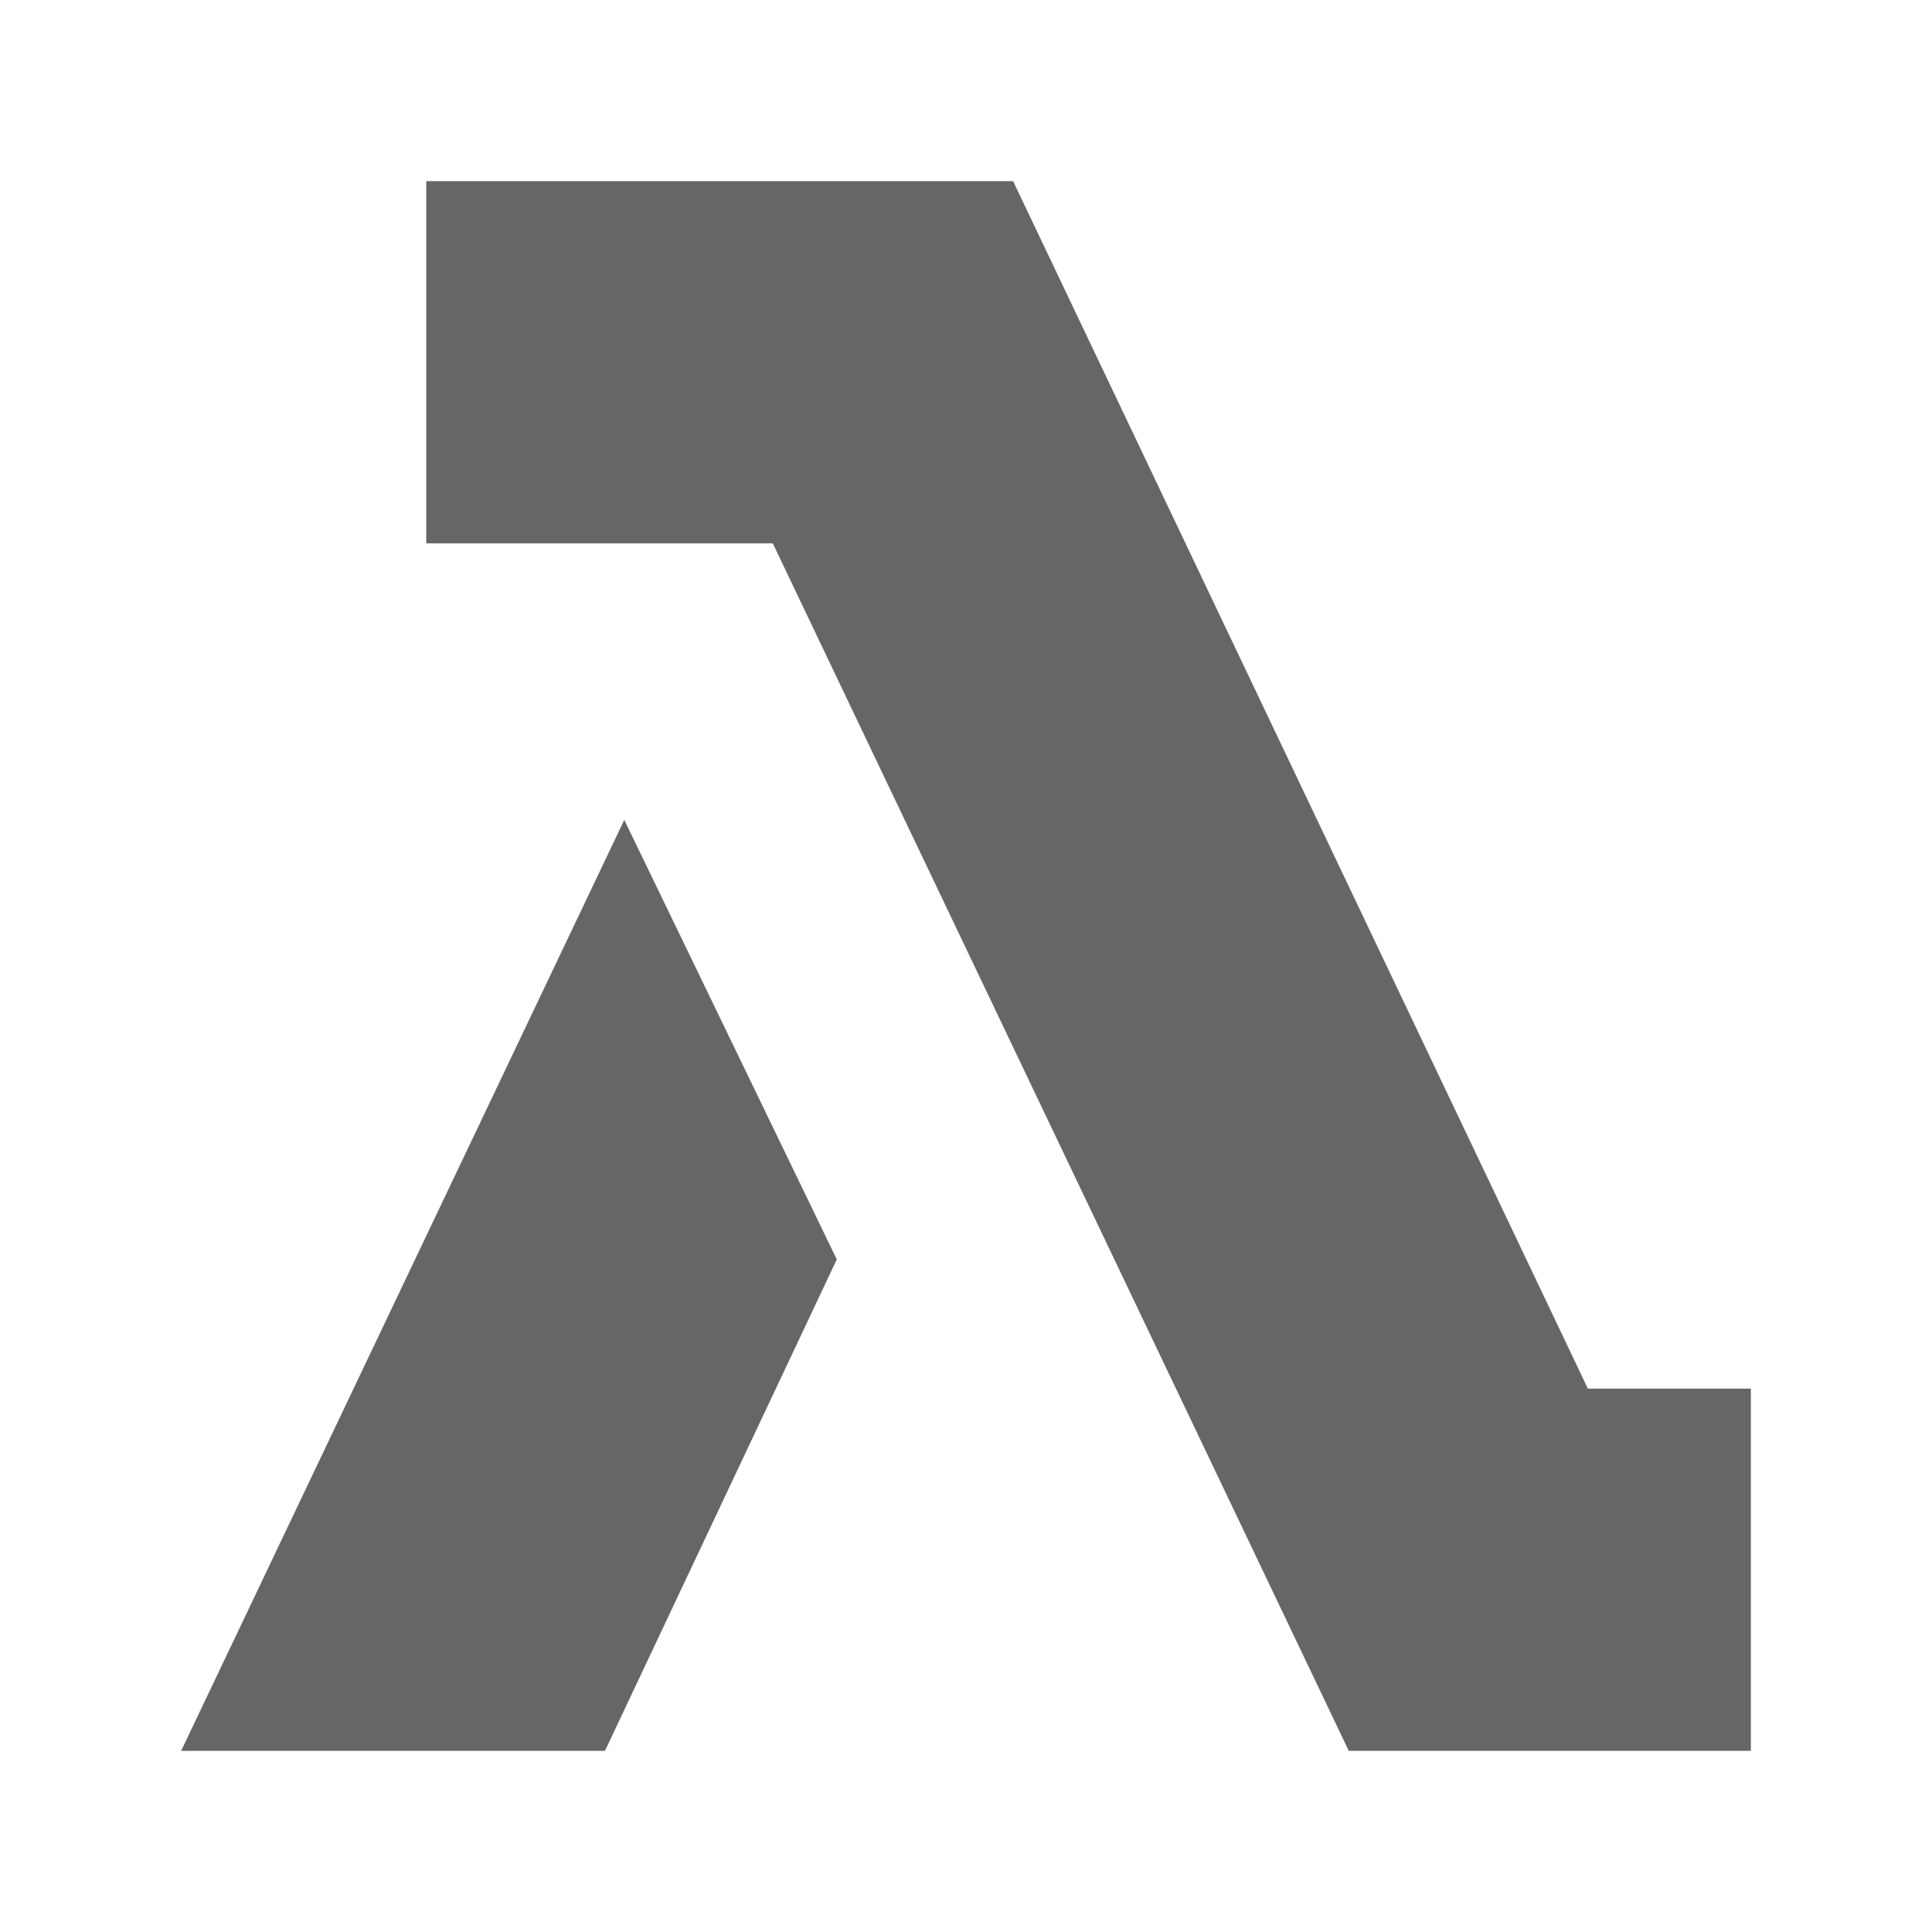
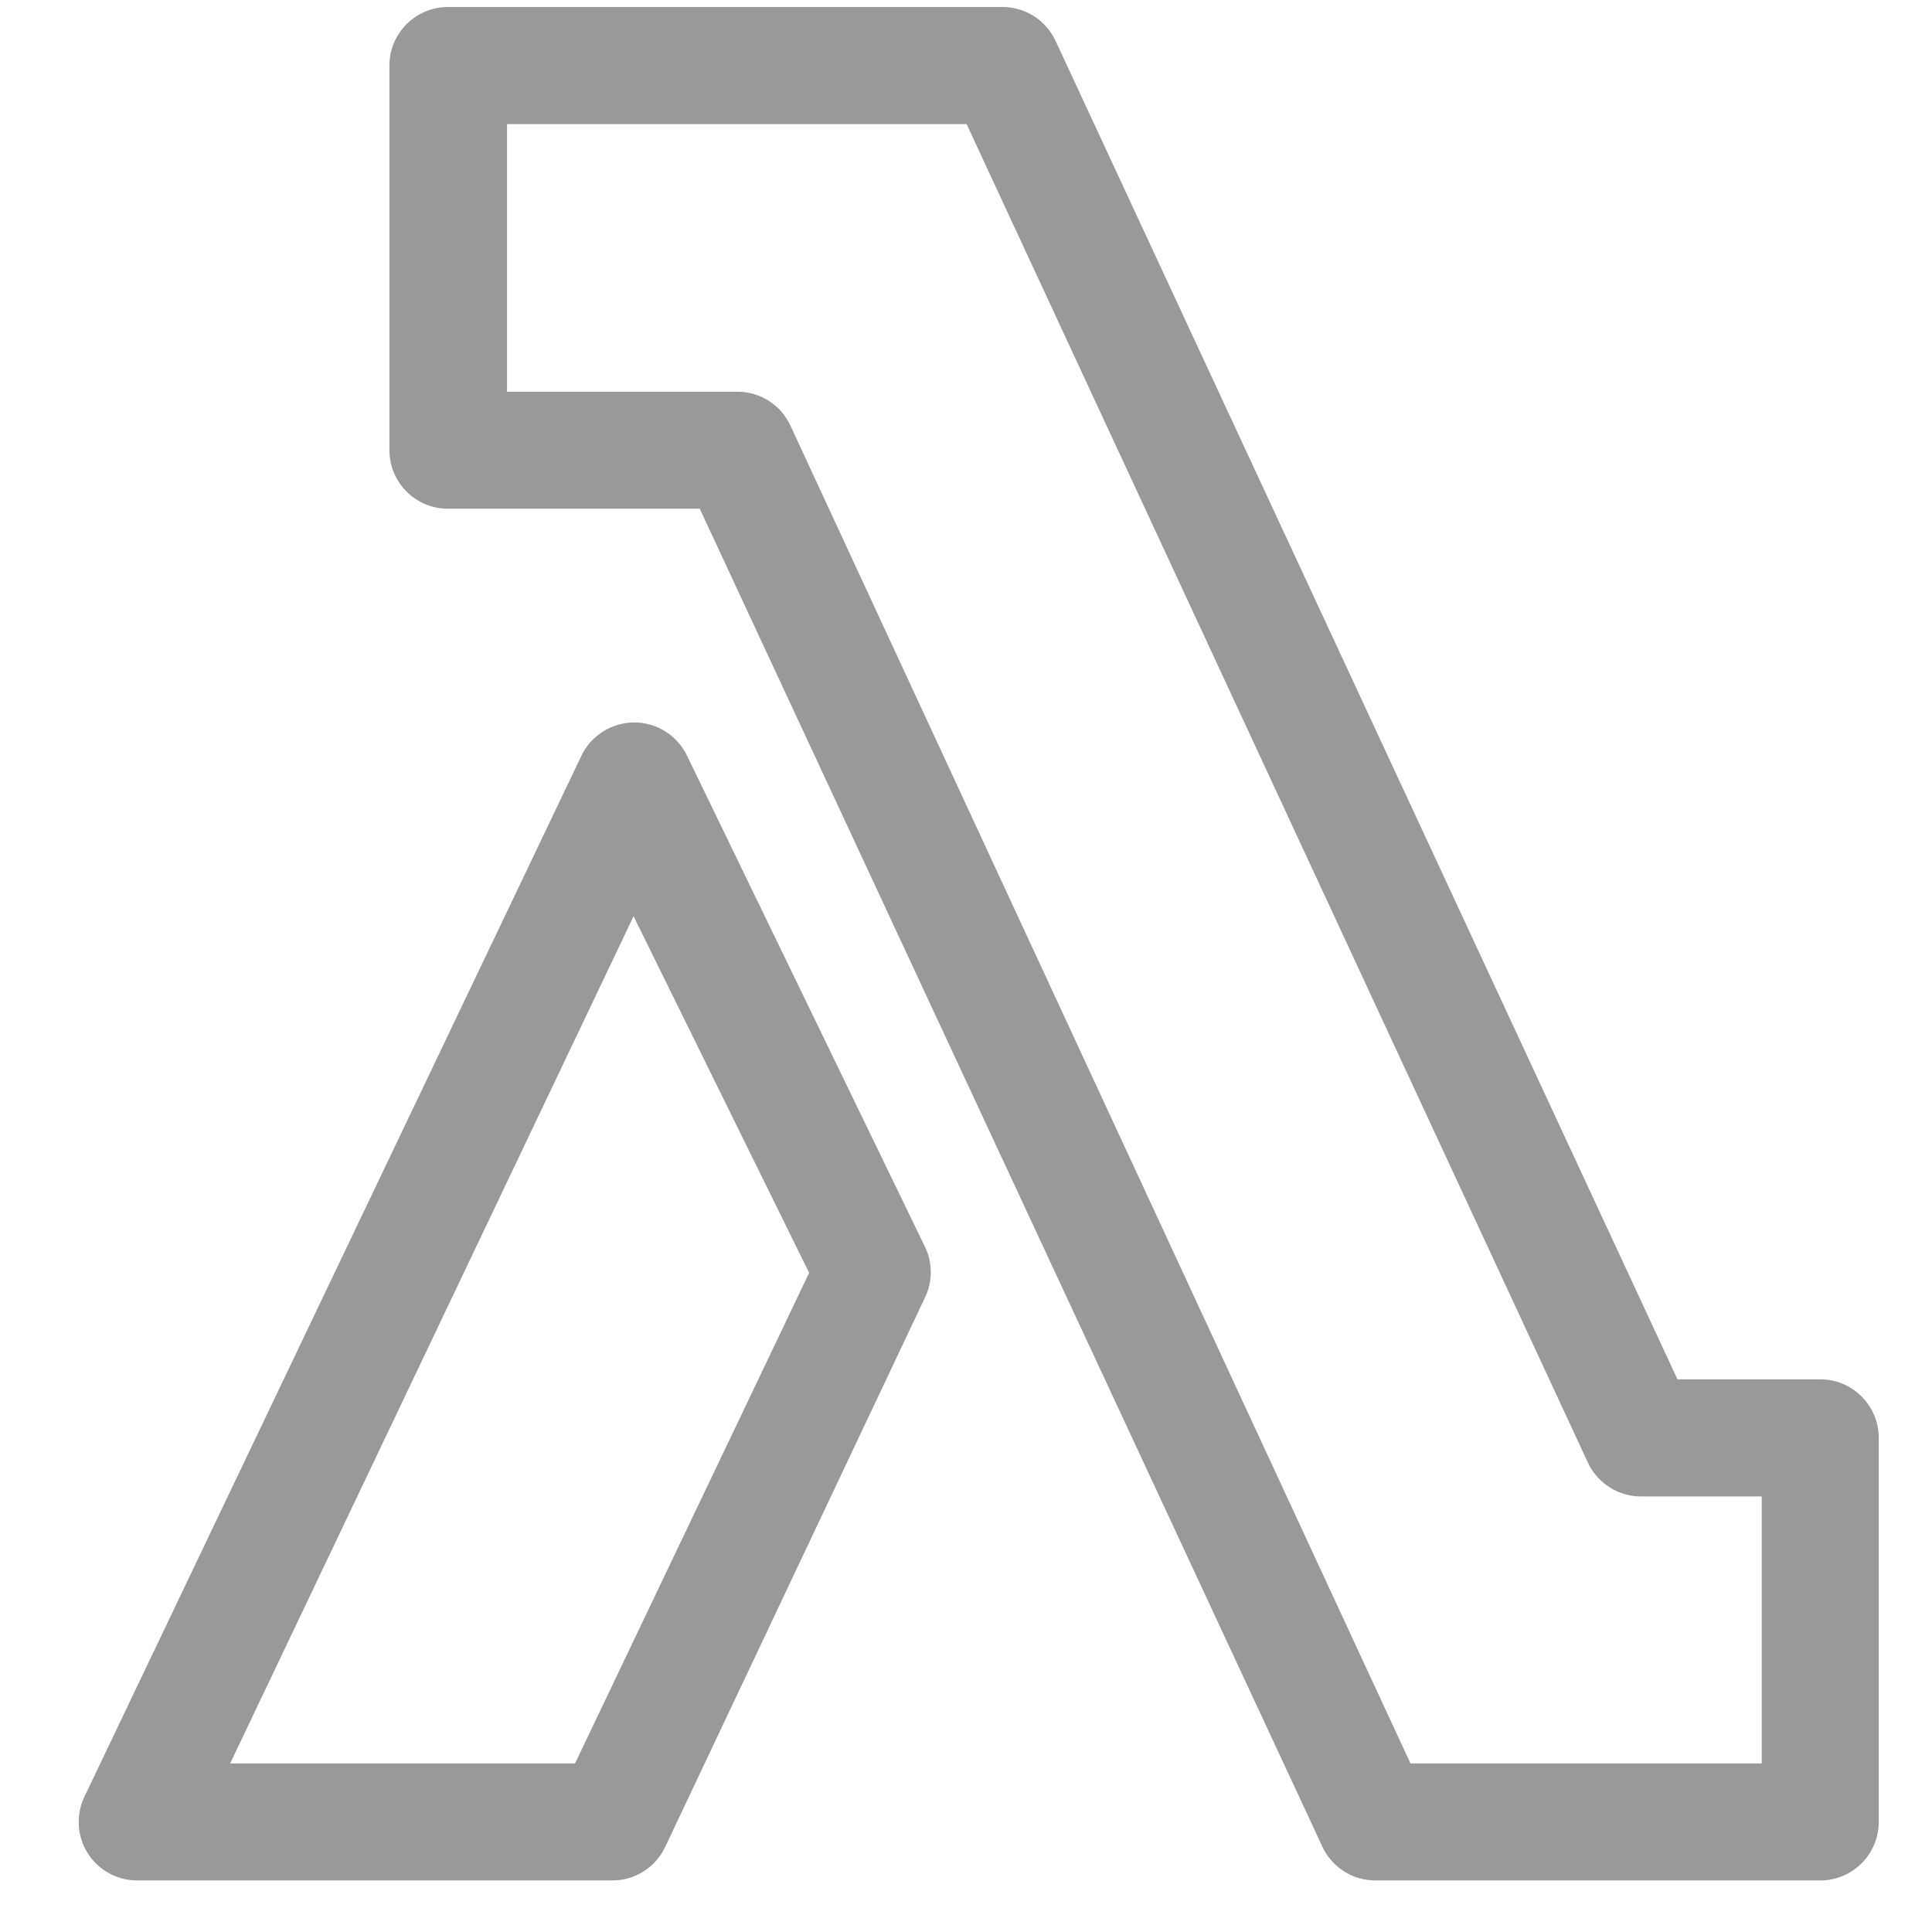
<svg xmlns="http://www.w3.org/2000/svg" width="16px" height="16px" viewBox="0 0 16 16" version="1.1">
-   <defs />
-   <g id="service-lambda-intellij" stroke="none" stroke-width="1" fill="none" fill-rule="evenodd">
-     <g id="icon-/-lambda_solid_13x13" transform="translate(1.5, 1.5)" fill="#666666">
-       <g id="AWS-CS-2687_Two_Icons_lambda_solid_13x13">
-         <polygon id="Shape" fill-rule="nonzero" points="11.65 10 6.89 0 2.03 0 2.03 3 4.9 3 9.67 13 13 13 13 10" />
-         <polygon id="Shape" fill-rule="nonzero" points="3.67 5.29 0 13 3.51 13 5.43 8.93" />
-       </g>
+   <g id="Page-1" stroke="none" stroke-width="1" fill="none" fill-rule="evenodd">
+     <g id="lambda---dark" transform="translate(0.5, 0)" fill="#999999" fill-rule="nonzero">
+       <path d="M14.575,15.573 L10.895,15.573 C10.706,15.575 10.534,15.467 10.453,15.297 L5.295,4.213 L3.21,4.213 C2.942,4.213 2.725,3.996 2.725,3.728 L2.725,0.543 C2.725,0.275 2.942,0.058 3.21,0.058 L7.811,0.058 C7.997,0.061 8.164,0.171 8.242,0.339 L13.392,11.423 L14.575,11.423 C14.842,11.423 15.059,11.64 15.059,11.908 L15.059,15.088 C15.059,15.356 14.842,15.573 14.575,15.573 Z M11.181,14.604 L14.09,14.604 L14.09,12.393 L13.091,12.393 C12.902,12.393 12.729,12.283 12.65,12.112 L7.505,1.028 L3.699,1.028 L3.699,3.244 L5.605,3.244 C5.794,3.243 5.967,3.353 6.046,3.525 L11.181,14.604 Z" id="Shape" />
+       <path d="M4.572,15.573 L0.635,15.573 C0.469,15.573 0.315,15.487 0.226,15.347 C0.138,15.206 0.127,15.03 0.199,14.88 L4.315,6.259 C4.395,6.091 4.565,5.984 4.752,5.983 L4.752,5.983 C4.937,5.983 5.106,6.088 5.188,6.255 L7.161,10.327 C7.224,10.459 7.224,10.612 7.161,10.744 L5.008,15.297 C4.928,15.465 4.759,15.573 4.572,15.573 L4.572,15.573 Z M1.406,14.604 L4.262,14.604 L6.201,10.541 L4.747,7.588 L1.406,14.604 Z" id="Shape" />
    </g>
  </g>
</svg>
